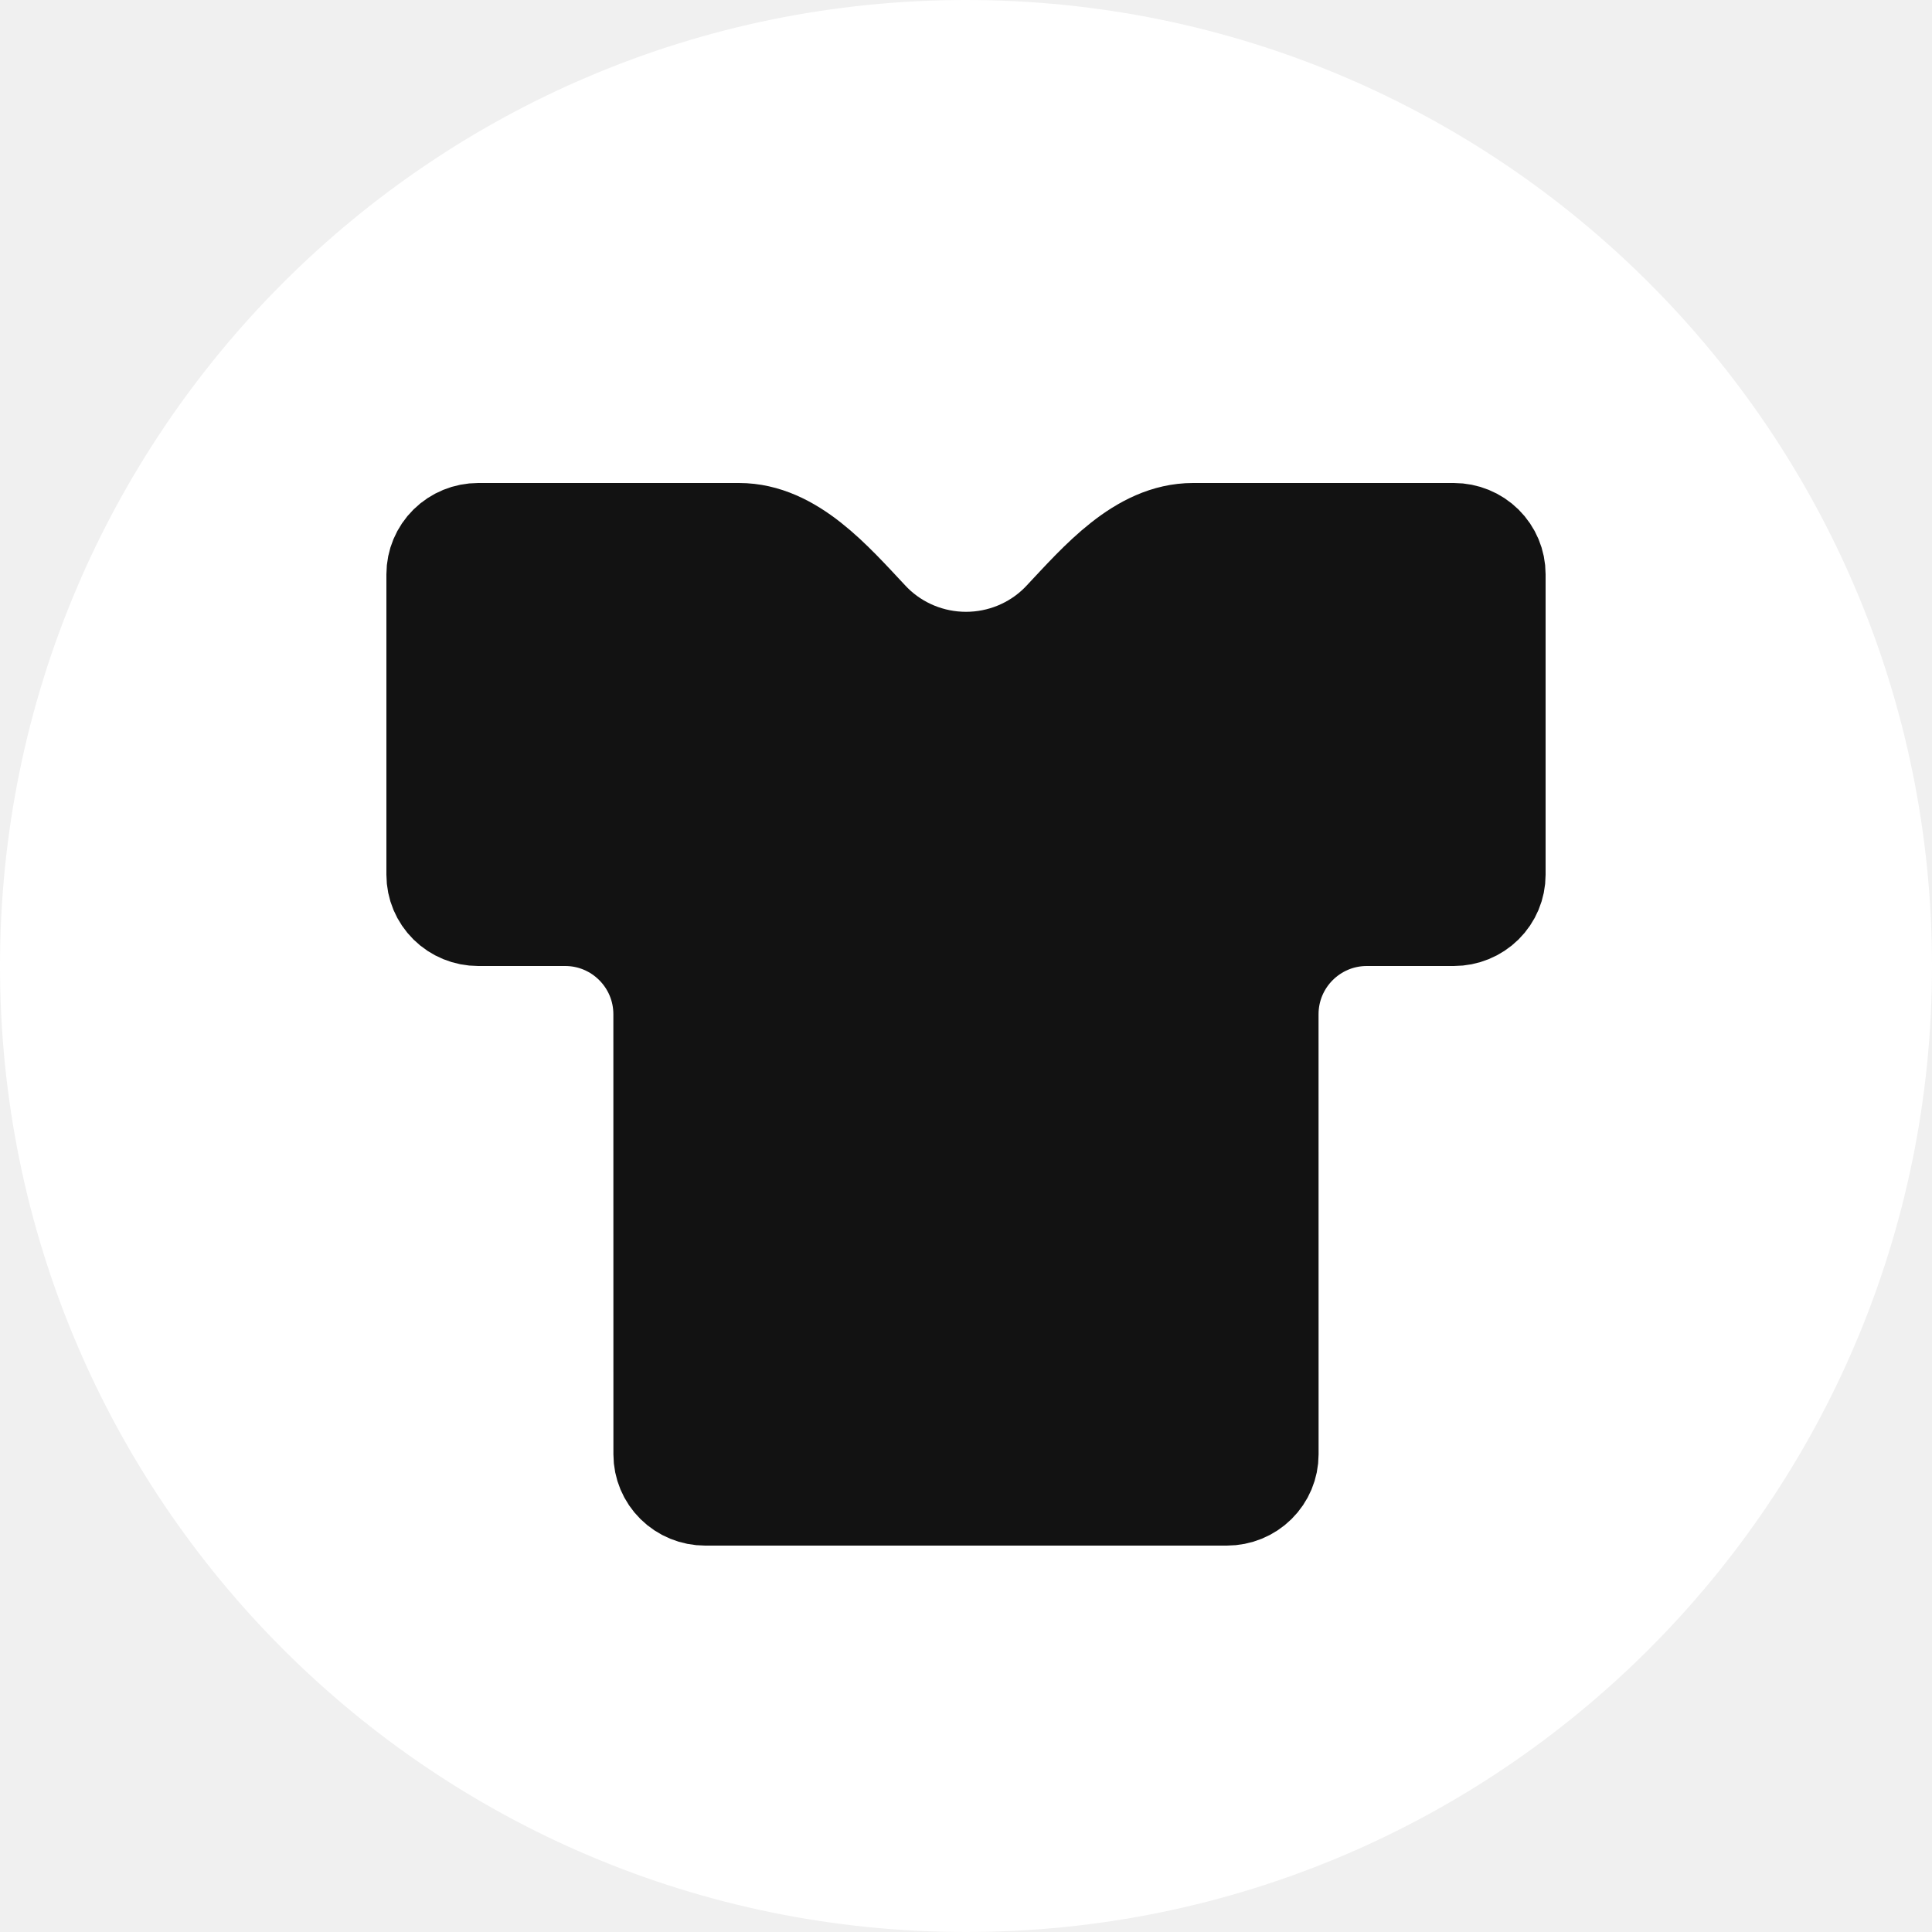
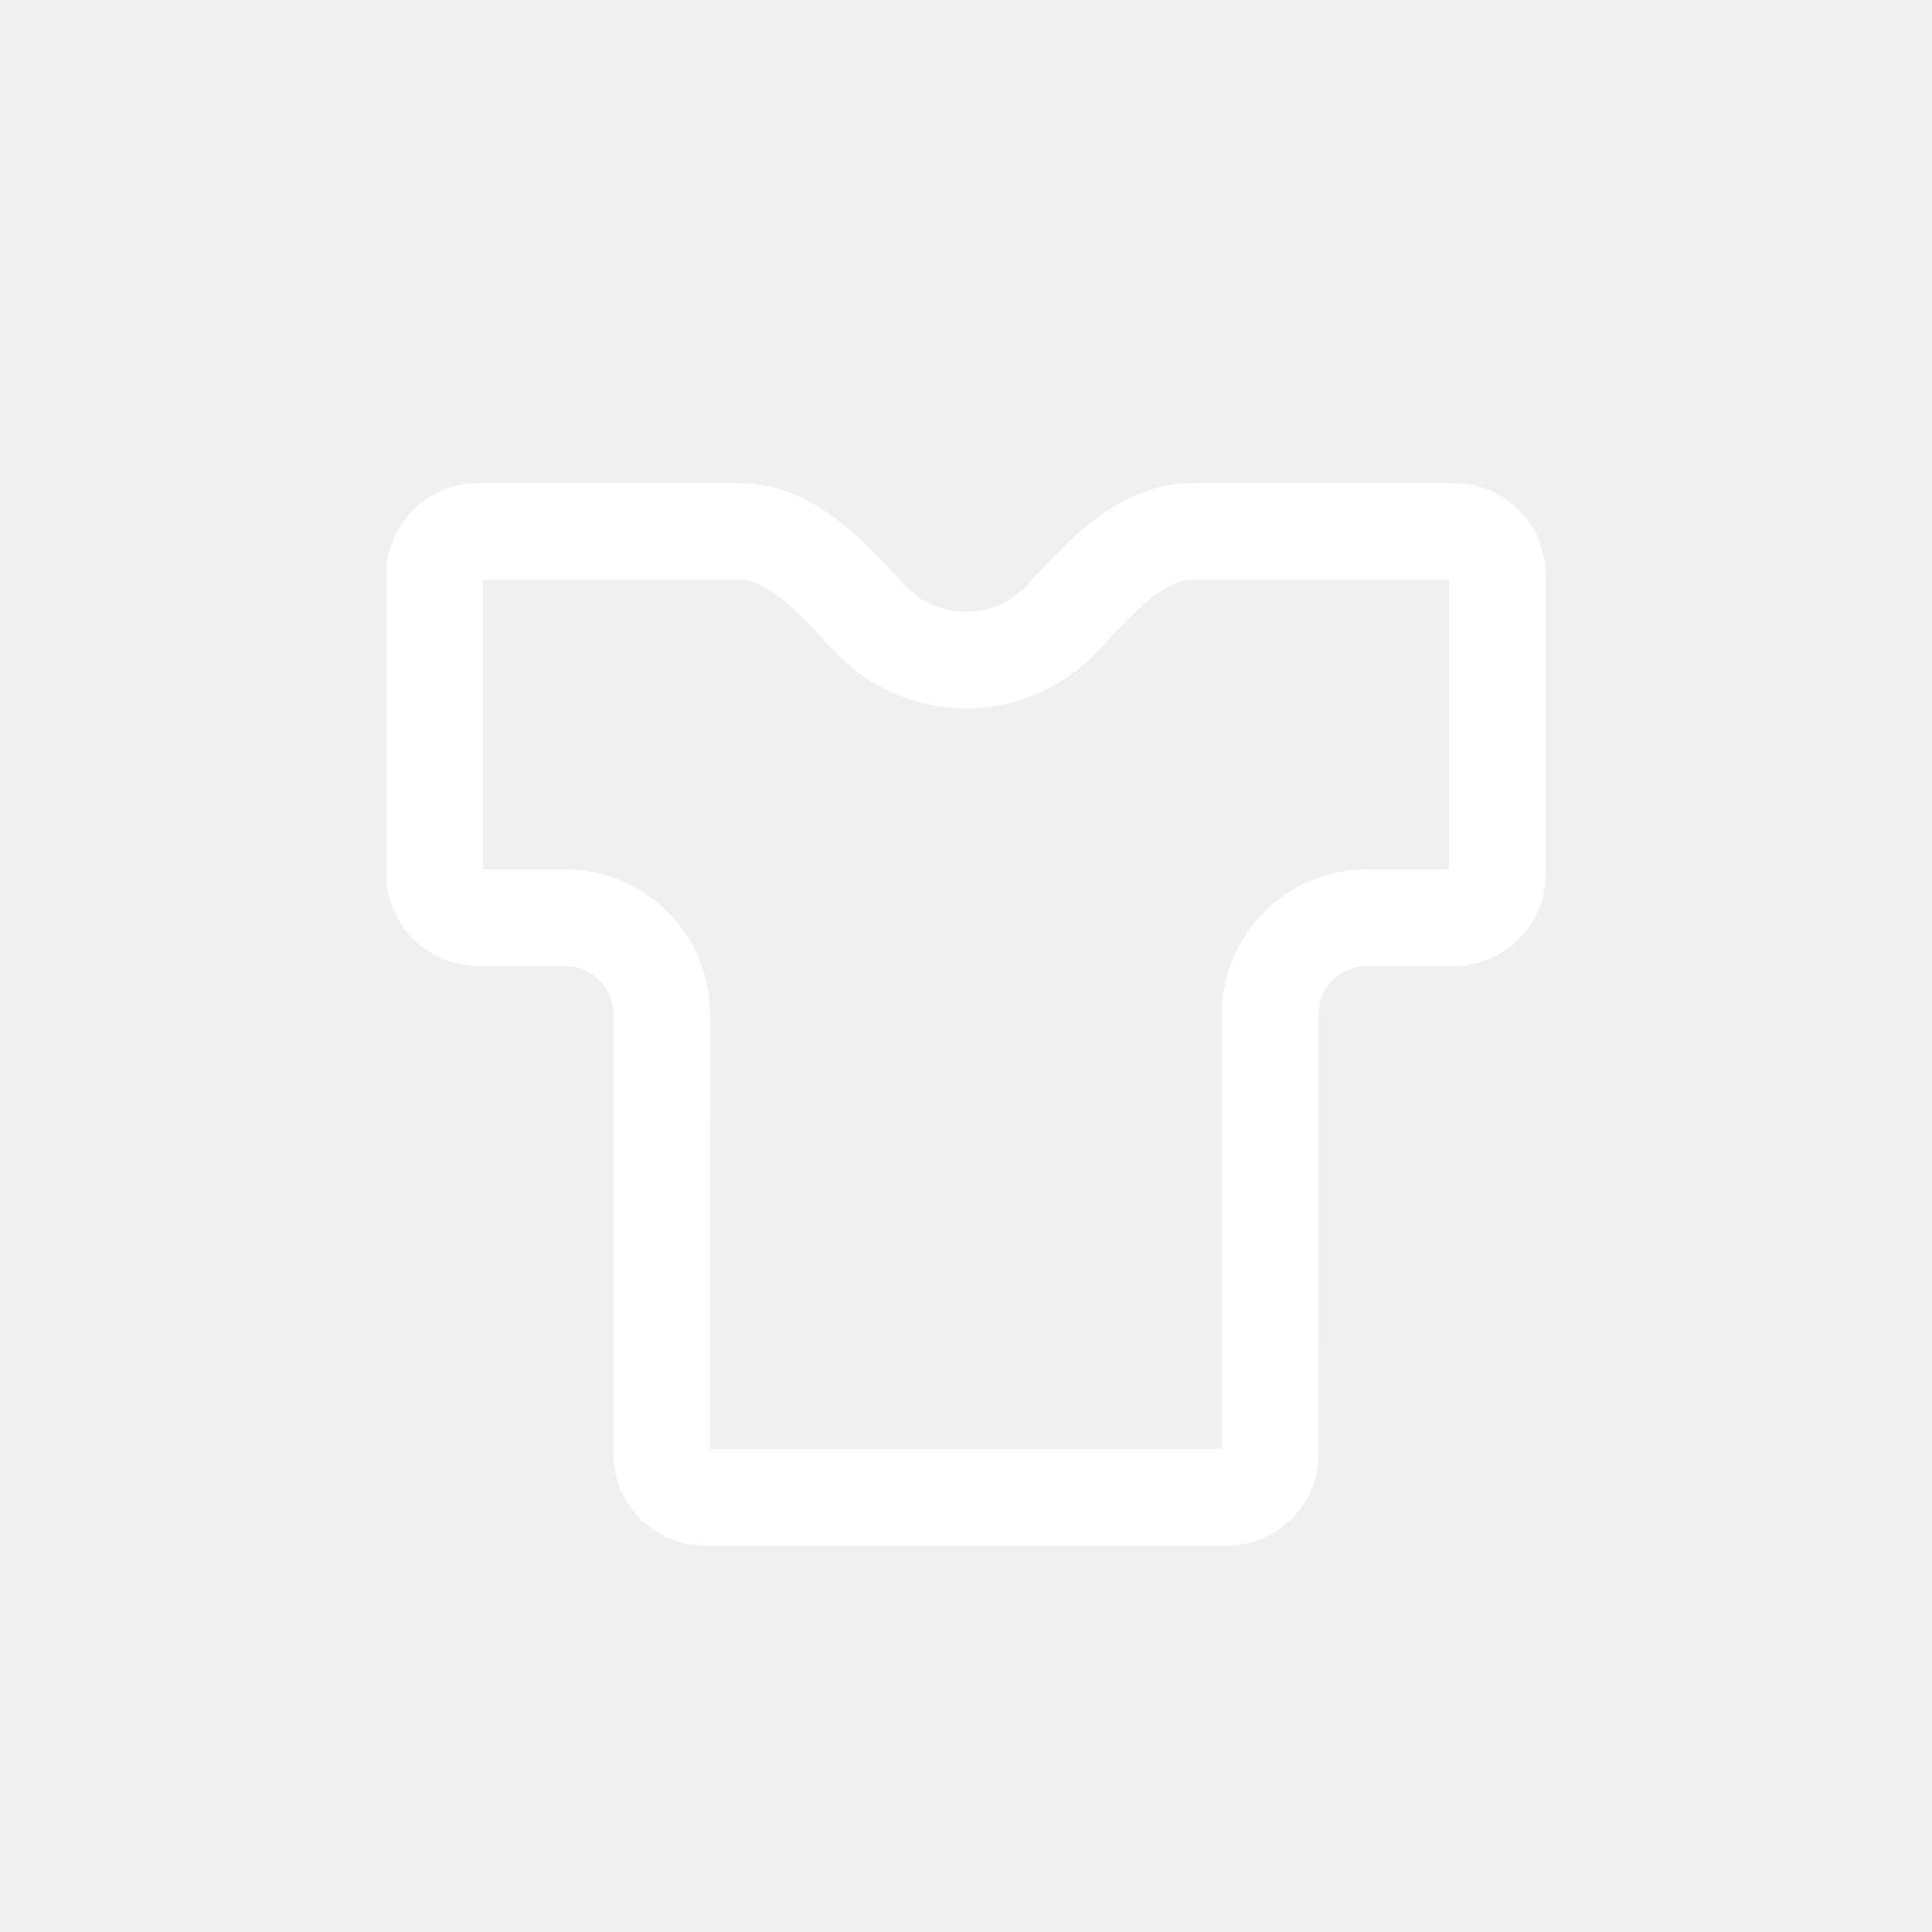
<svg xmlns="http://www.w3.org/2000/svg" width="40" height="40" viewBox="0 0 40 40" fill="none">
-   <g clip-path="url(#clip0_13_628)">
-     <circle cx="20" cy="20" r="19" fill="white" stroke="white" stroke-width="2" stroke-linecap="round" />
-     <path d="M30.1 11C30.339 11 30.568 11.094 30.736 11.26C30.905 11.427 31 11.653 31 11.889V18.111C31 18.347 30.905 18.573 30.736 18.74C30.568 18.906 30.339 19 30.1 19H28.299C27.195 19 26.299 19.895 26.299 21L26.3 30.111C26.3 30.347 26.205 30.573 26.036 30.74C25.868 30.906 25.639 31 25.4 31H14.6C14.361 31 14.132 30.906 13.964 30.74C13.795 30.573 13.7 30.347 13.7 30.111L13.699 20.999C13.699 19.895 12.803 18.999 11.699 19L9.9 19C9.661 19 9.432 18.906 9.264 18.74C9.095 18.573 9 18.347 9 18.111V11.889C9 11.653 9.095 11.427 9.264 11.26C9.432 11.094 9.661 11 9.9 11H15.3C16.405 11 17.265 12.01 18.022 12.815C18.044 12.839 18.067 12.862 18.091 12.886C18.597 13.386 19.284 13.667 20 13.667C20.716 13.667 21.403 13.386 21.909 12.886C21.933 12.862 21.956 12.839 21.978 12.815C22.735 12.01 23.595 11 24.7 11H30.1Z" fill="#121212" stroke="#121212" stroke-width="2" stroke-linecap="round" />
-   </g>
-   <defs>
-     <clipPath id="clip0_13_628">
-       <rect width="40" height="40" fill="white" />
-     </clipPath>
-   </defs>
+   <path d="M30.1 11C30.339 11 30.568 11.094 30.736 11.26C30.905 11.427 31 11.653 31 11.889V18.111C31 18.347 30.905 18.573 30.736 18.74C30.568 18.906 30.339 19 30.1 19H28.299C27.195 19 26.299 19.895 26.299 21L26.3 30.111C26.3 30.347 26.205 30.573 26.036 30.74C25.868 30.906 25.639 31 25.4 31H14.6C14.361 31 14.132 30.906 13.964 30.74C13.795 30.573 13.7 30.347 13.7 30.111L13.699 20.999C13.699 19.895 12.803 18.999 11.699 19L9.9 19C9.661 19 9.432 18.906 9.264 18.74C9.095 18.573 9 18.347 9 18.111V11.889C9 11.653 9.095 11.427 9.264 11.26C9.432 11.094 9.661 11 9.9 11H15.3C16.405 11 17.265 12.01 18.022 12.815C18.044 12.839 18.067 12.862 18.091 12.886C18.597 13.386 19.284 13.667 20 13.667C20.716 13.667 21.403 13.386 21.909 12.886C21.933 12.862 21.956 12.839 21.978 12.815C22.735 12.01 23.595 11 24.7 11H30.1Z" stroke="white" stroke-width="2" stroke-linecap="round" />
</svg>
